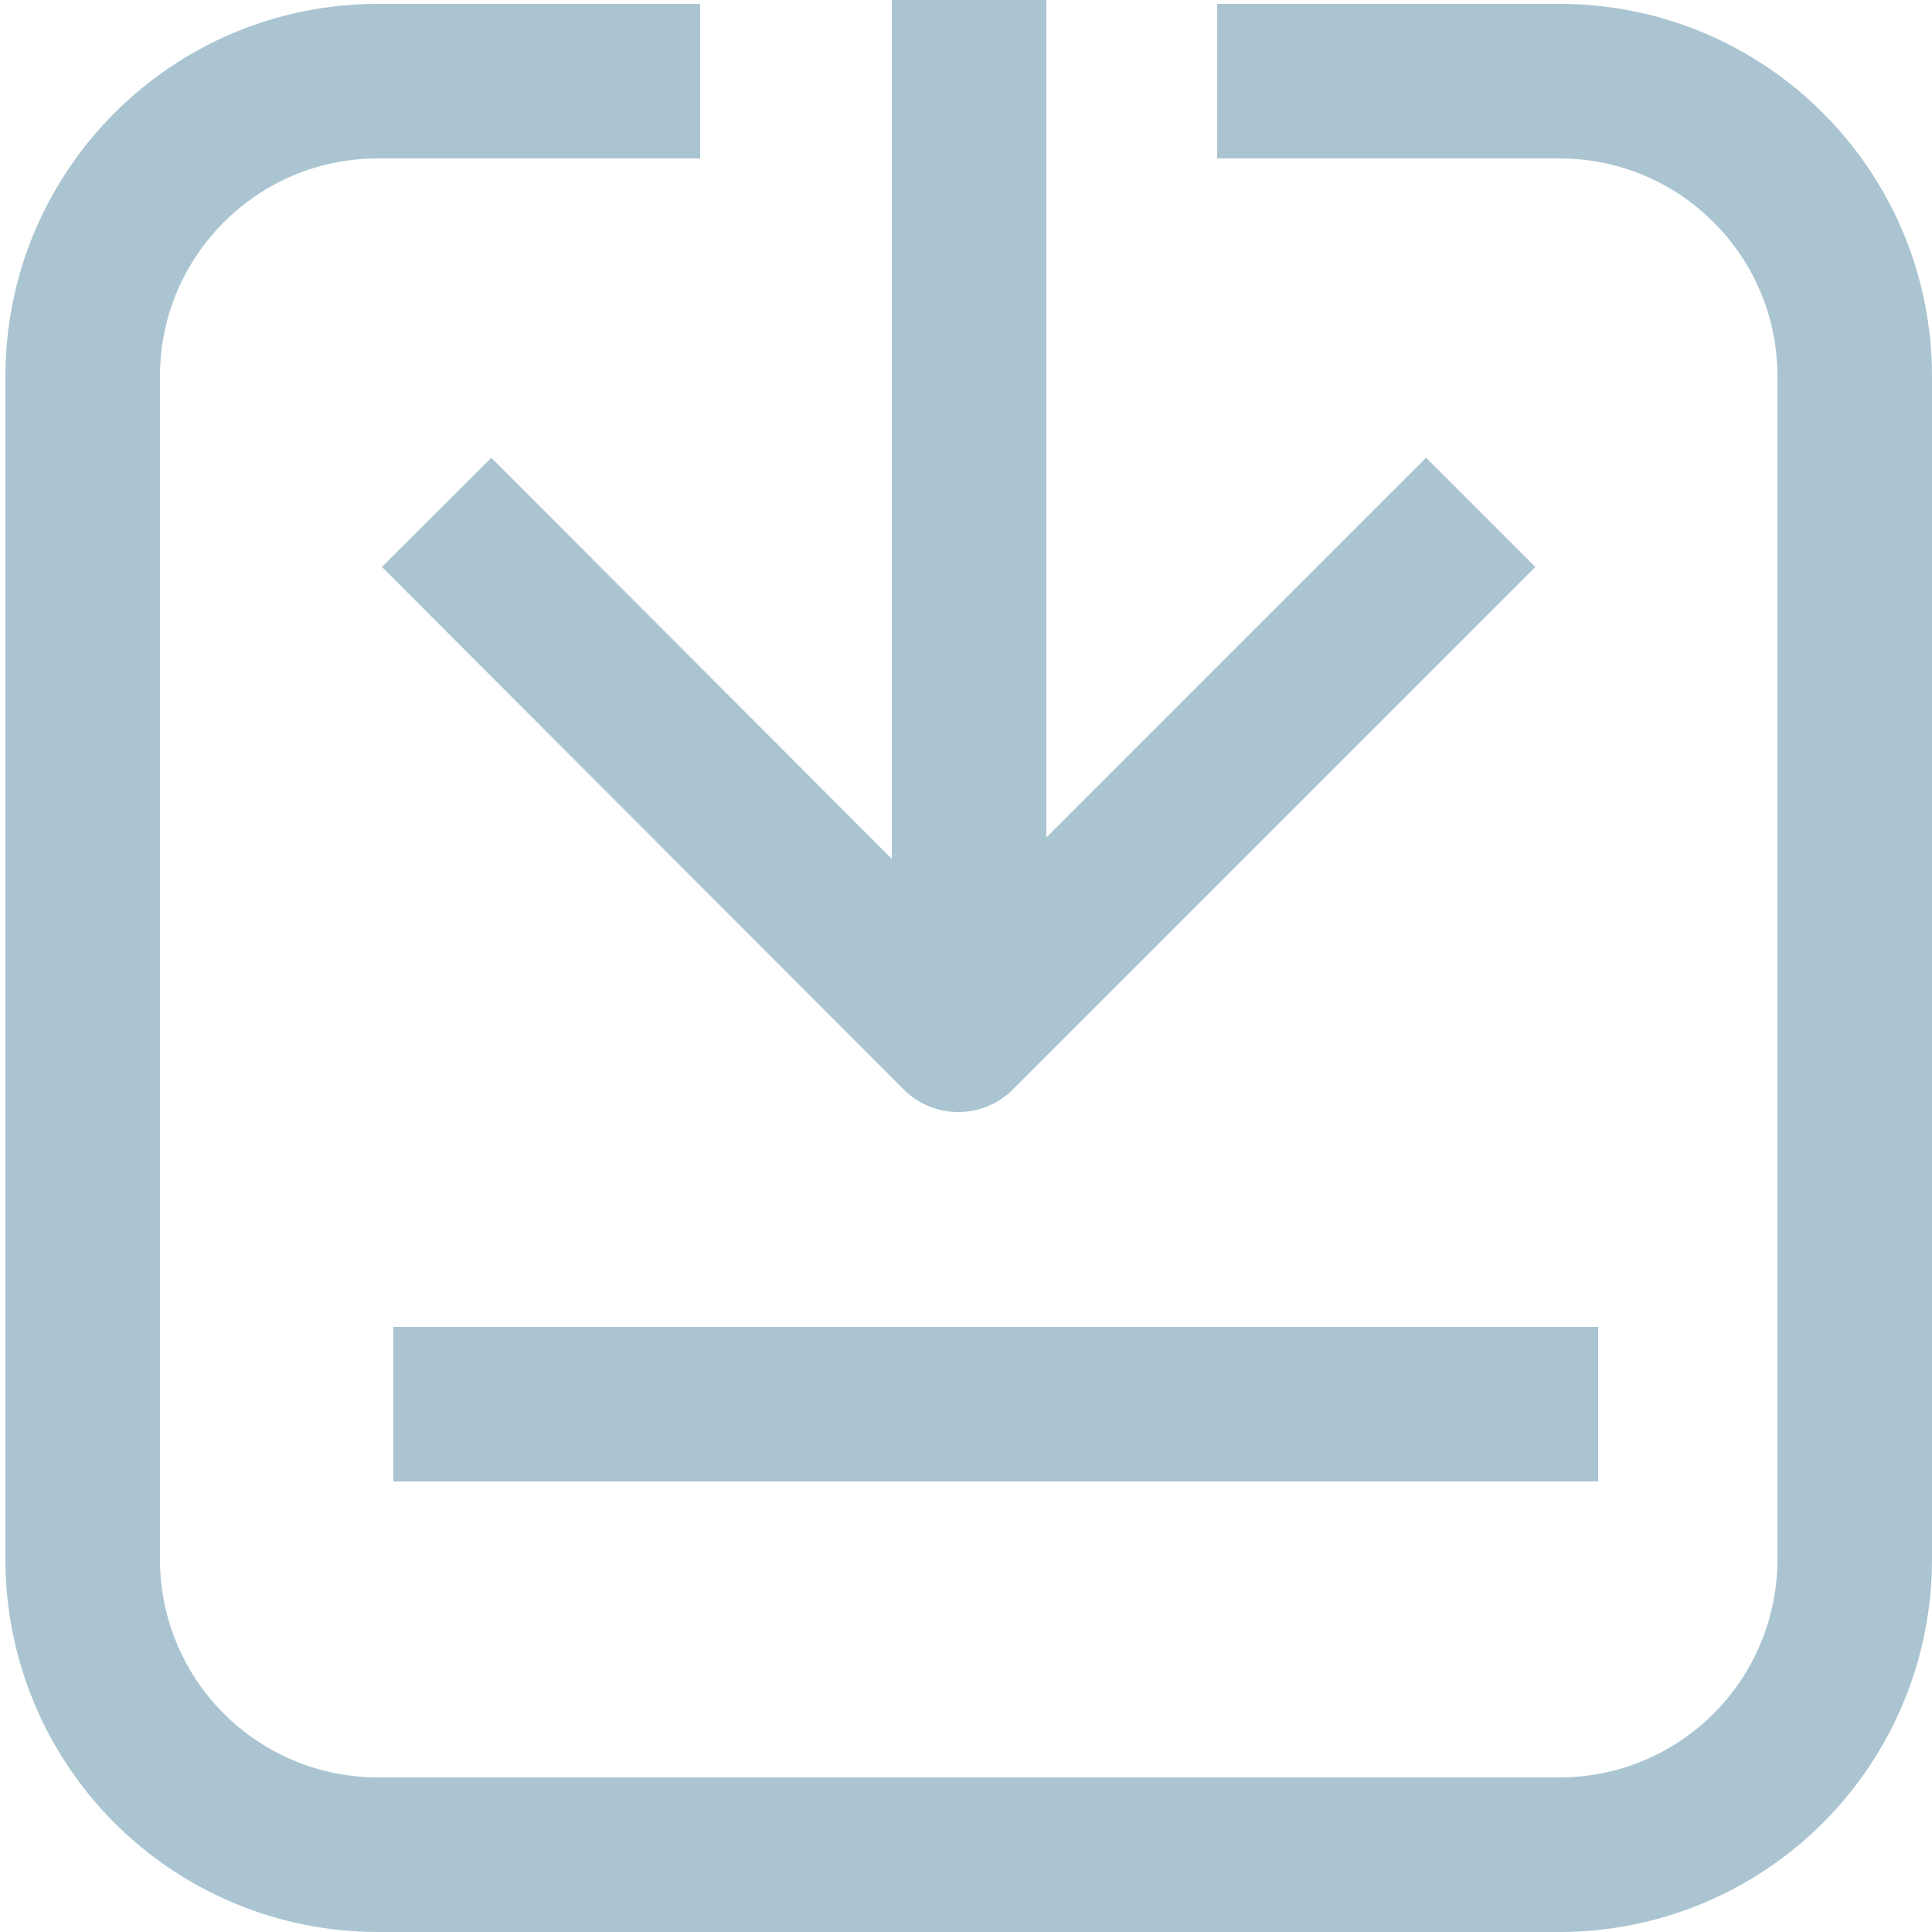
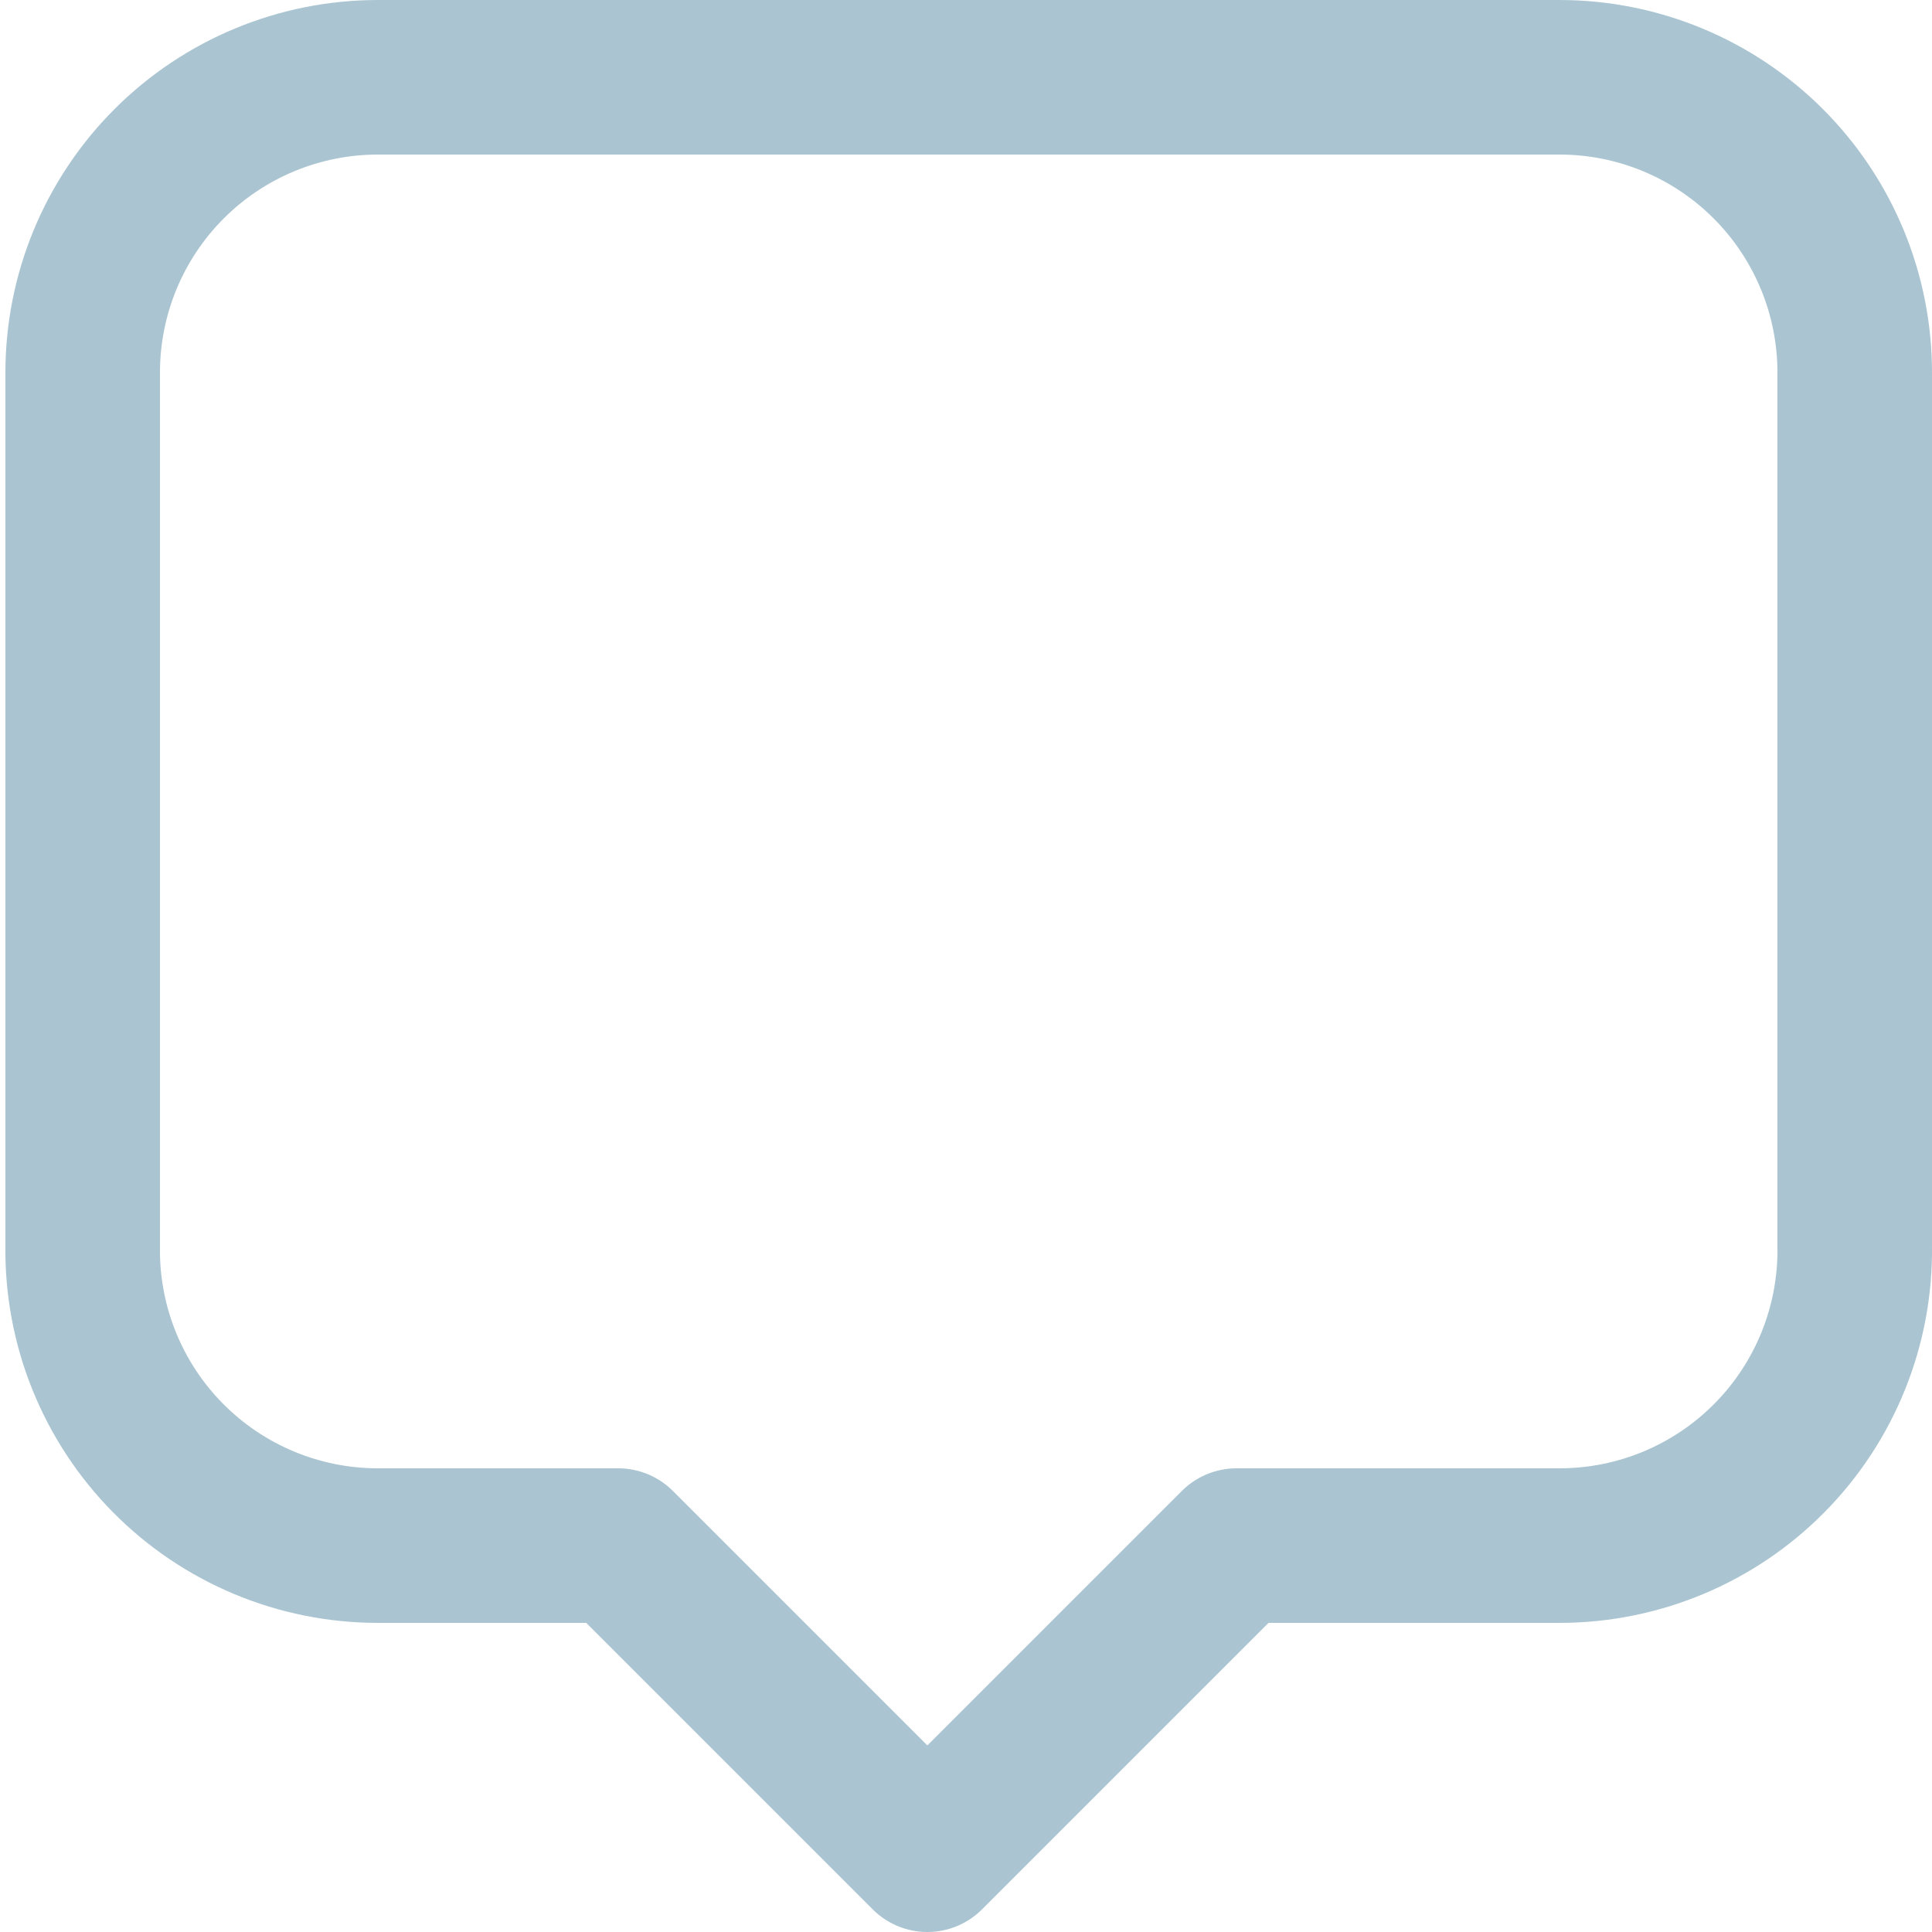
<svg xmlns="http://www.w3.org/2000/svg" id="Layer_1" data-name="Layer 1" viewBox="0 0 25 25">
  <defs>
-     <style>.cls-1,.cls-2{fill:none;stroke:#aac5d1;stroke-width:2px;}.cls-1{stroke-miterlimit:10;}.cls-2{stroke-linejoin:round;}</style>
+     <style>.cls-1{fill:none;stroke:#aac5d1;stroke-linejoin:round;stroke-width:2px;}</style>
  </defs>
-   <line class="cls-1" x1="5.09" y1="18.17" x2="20.68" y2="18.17" />
-   <path class="cls-1" d="M15.75,1.05h4.43A3.82,3.82,0,0,1,24,4.87v15.3A3.82,3.82,0,0,1,20.18,24H4.89a3.82,3.82,0,0,1-3.82-3.83V4.87A3.82,3.82,0,0,1,4.89,1.05H9.06" />
-   <polyline class="cls-2" points="5.65 6.63 12.4 13.39 19.16 6.63" />
-   <line class="cls-1" x1="12.54" x2="12.54" y2="12.43" />
+   <path class="cls-1" d="M16,20h4.18A3.82,3.82,0,0,0,24,16.13V4.83A3.82,3.82,0,0,0,20.18,1H4.89A3.82,3.82,0,0,0,1.07,4.83v11.3A3.82,3.82,0,0,0,4.89,20H8L12,24Z" />
</svg>
